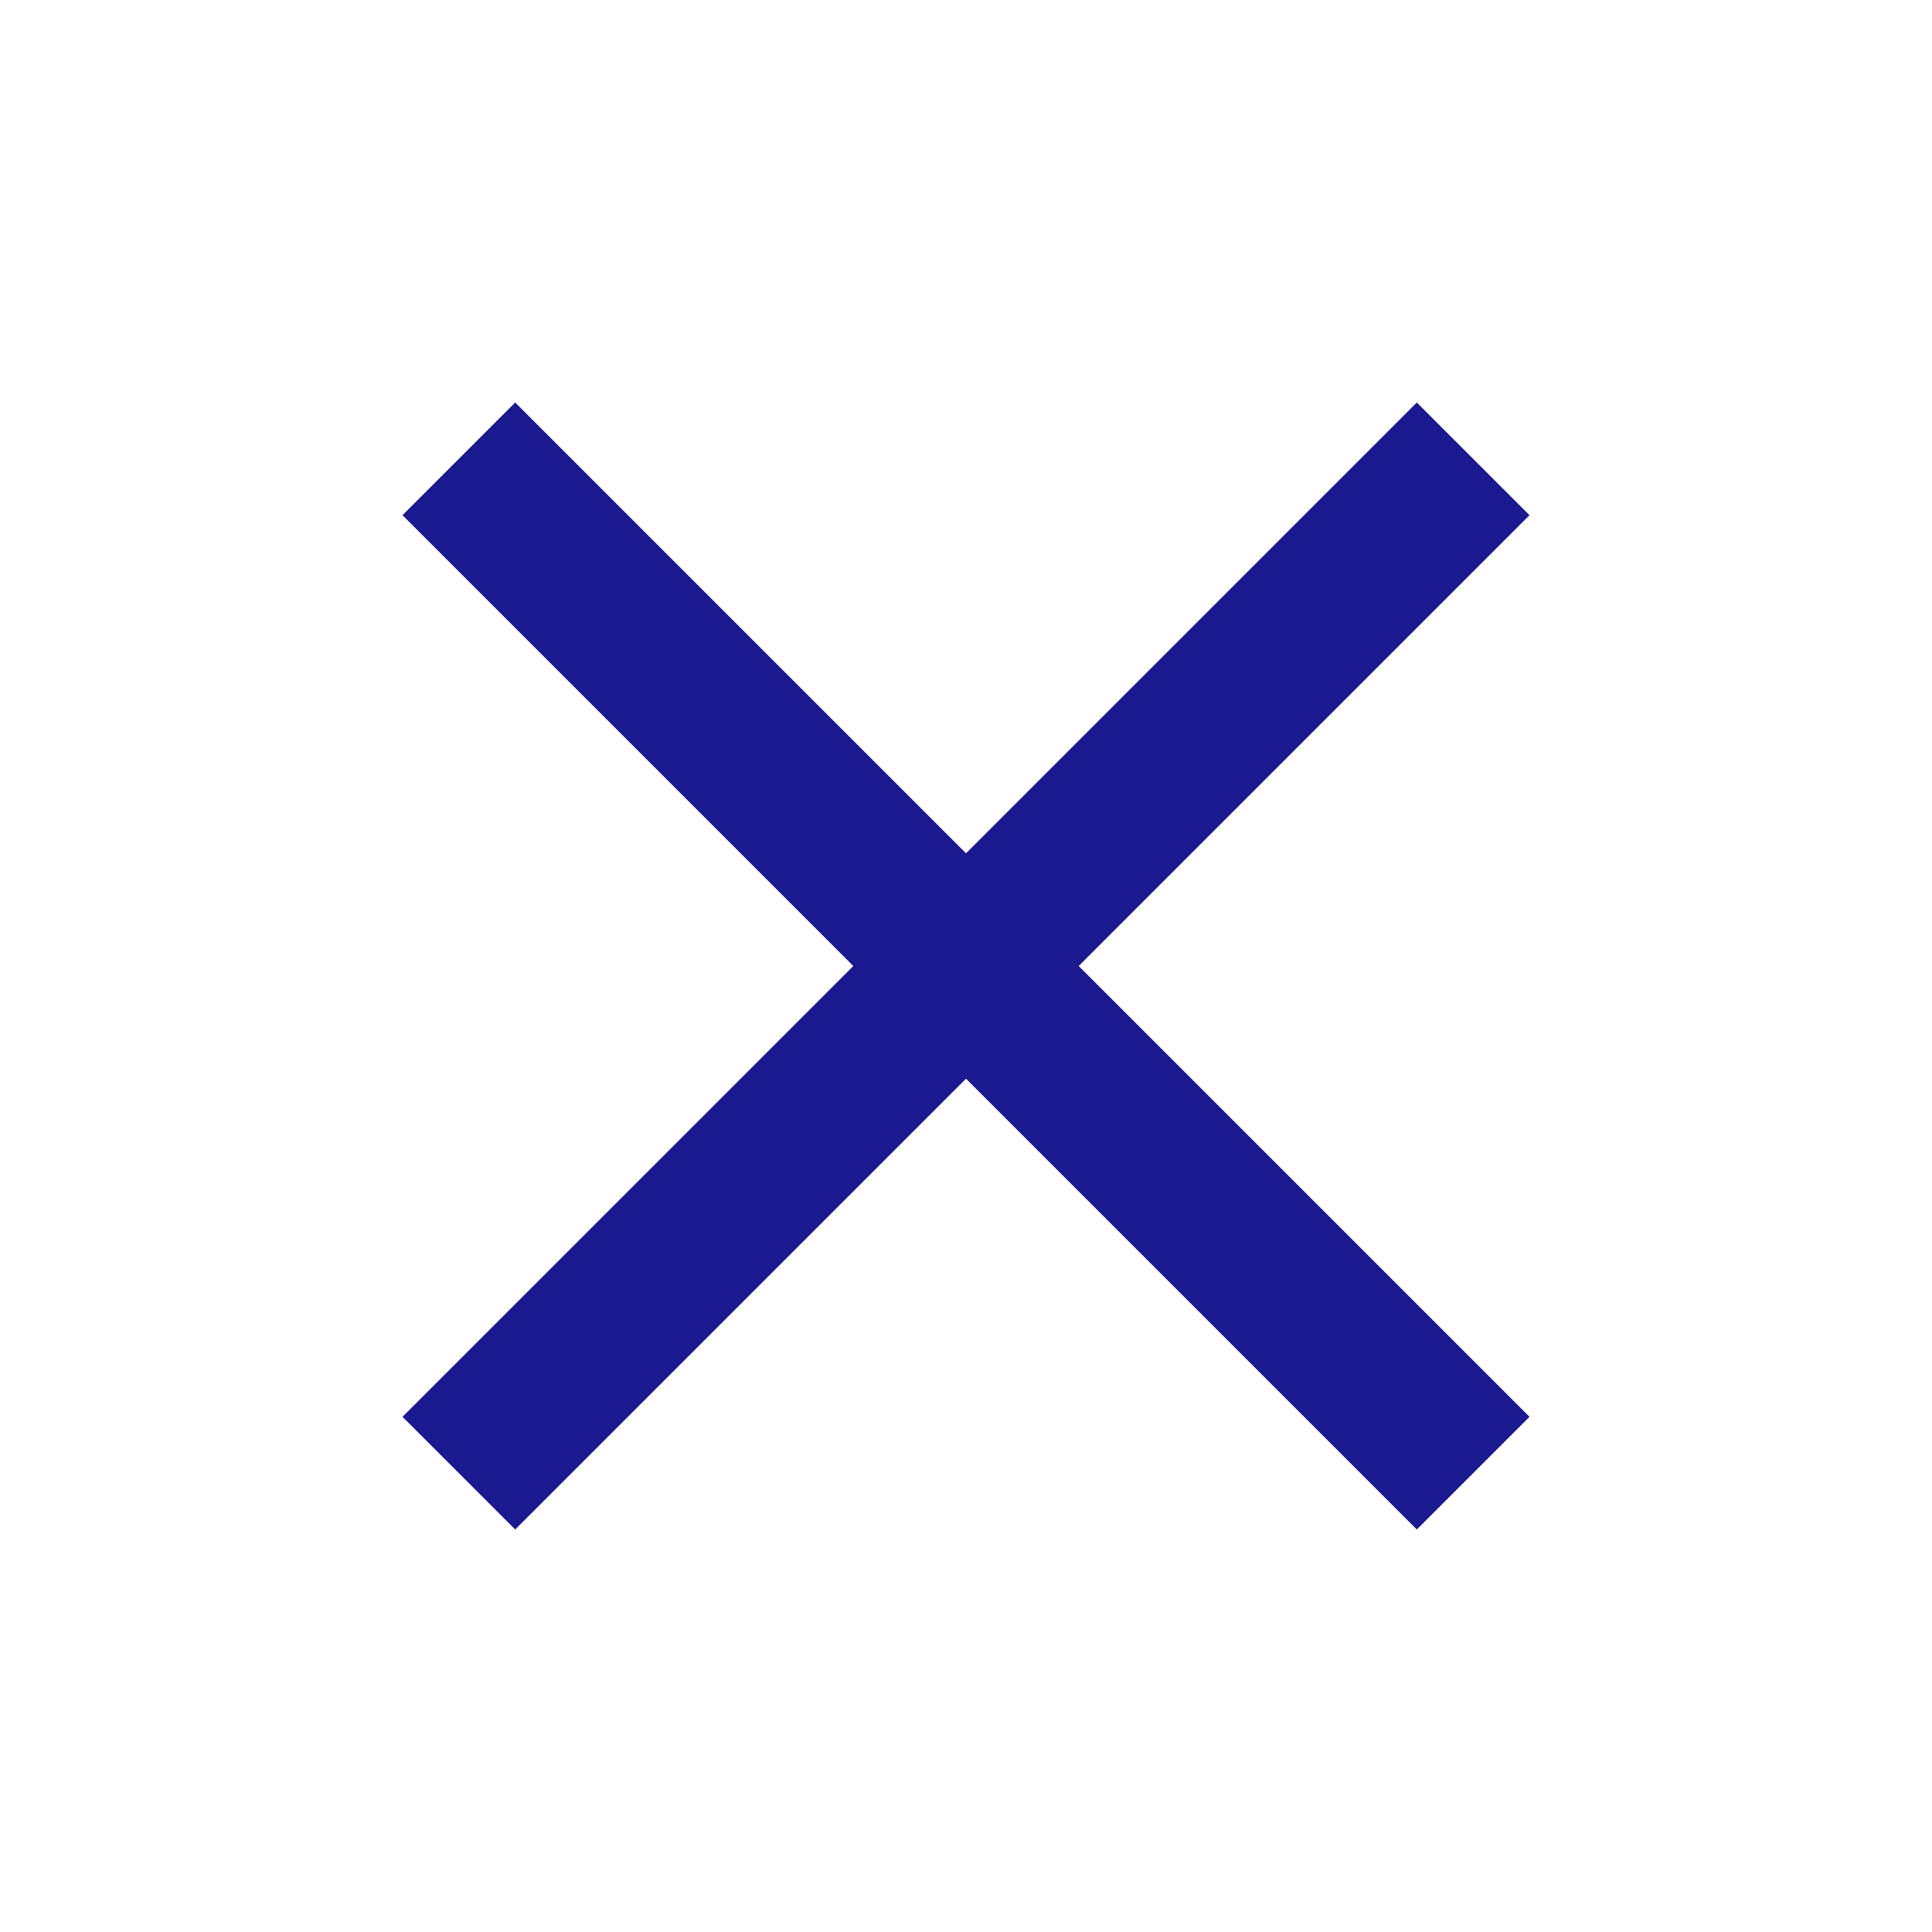
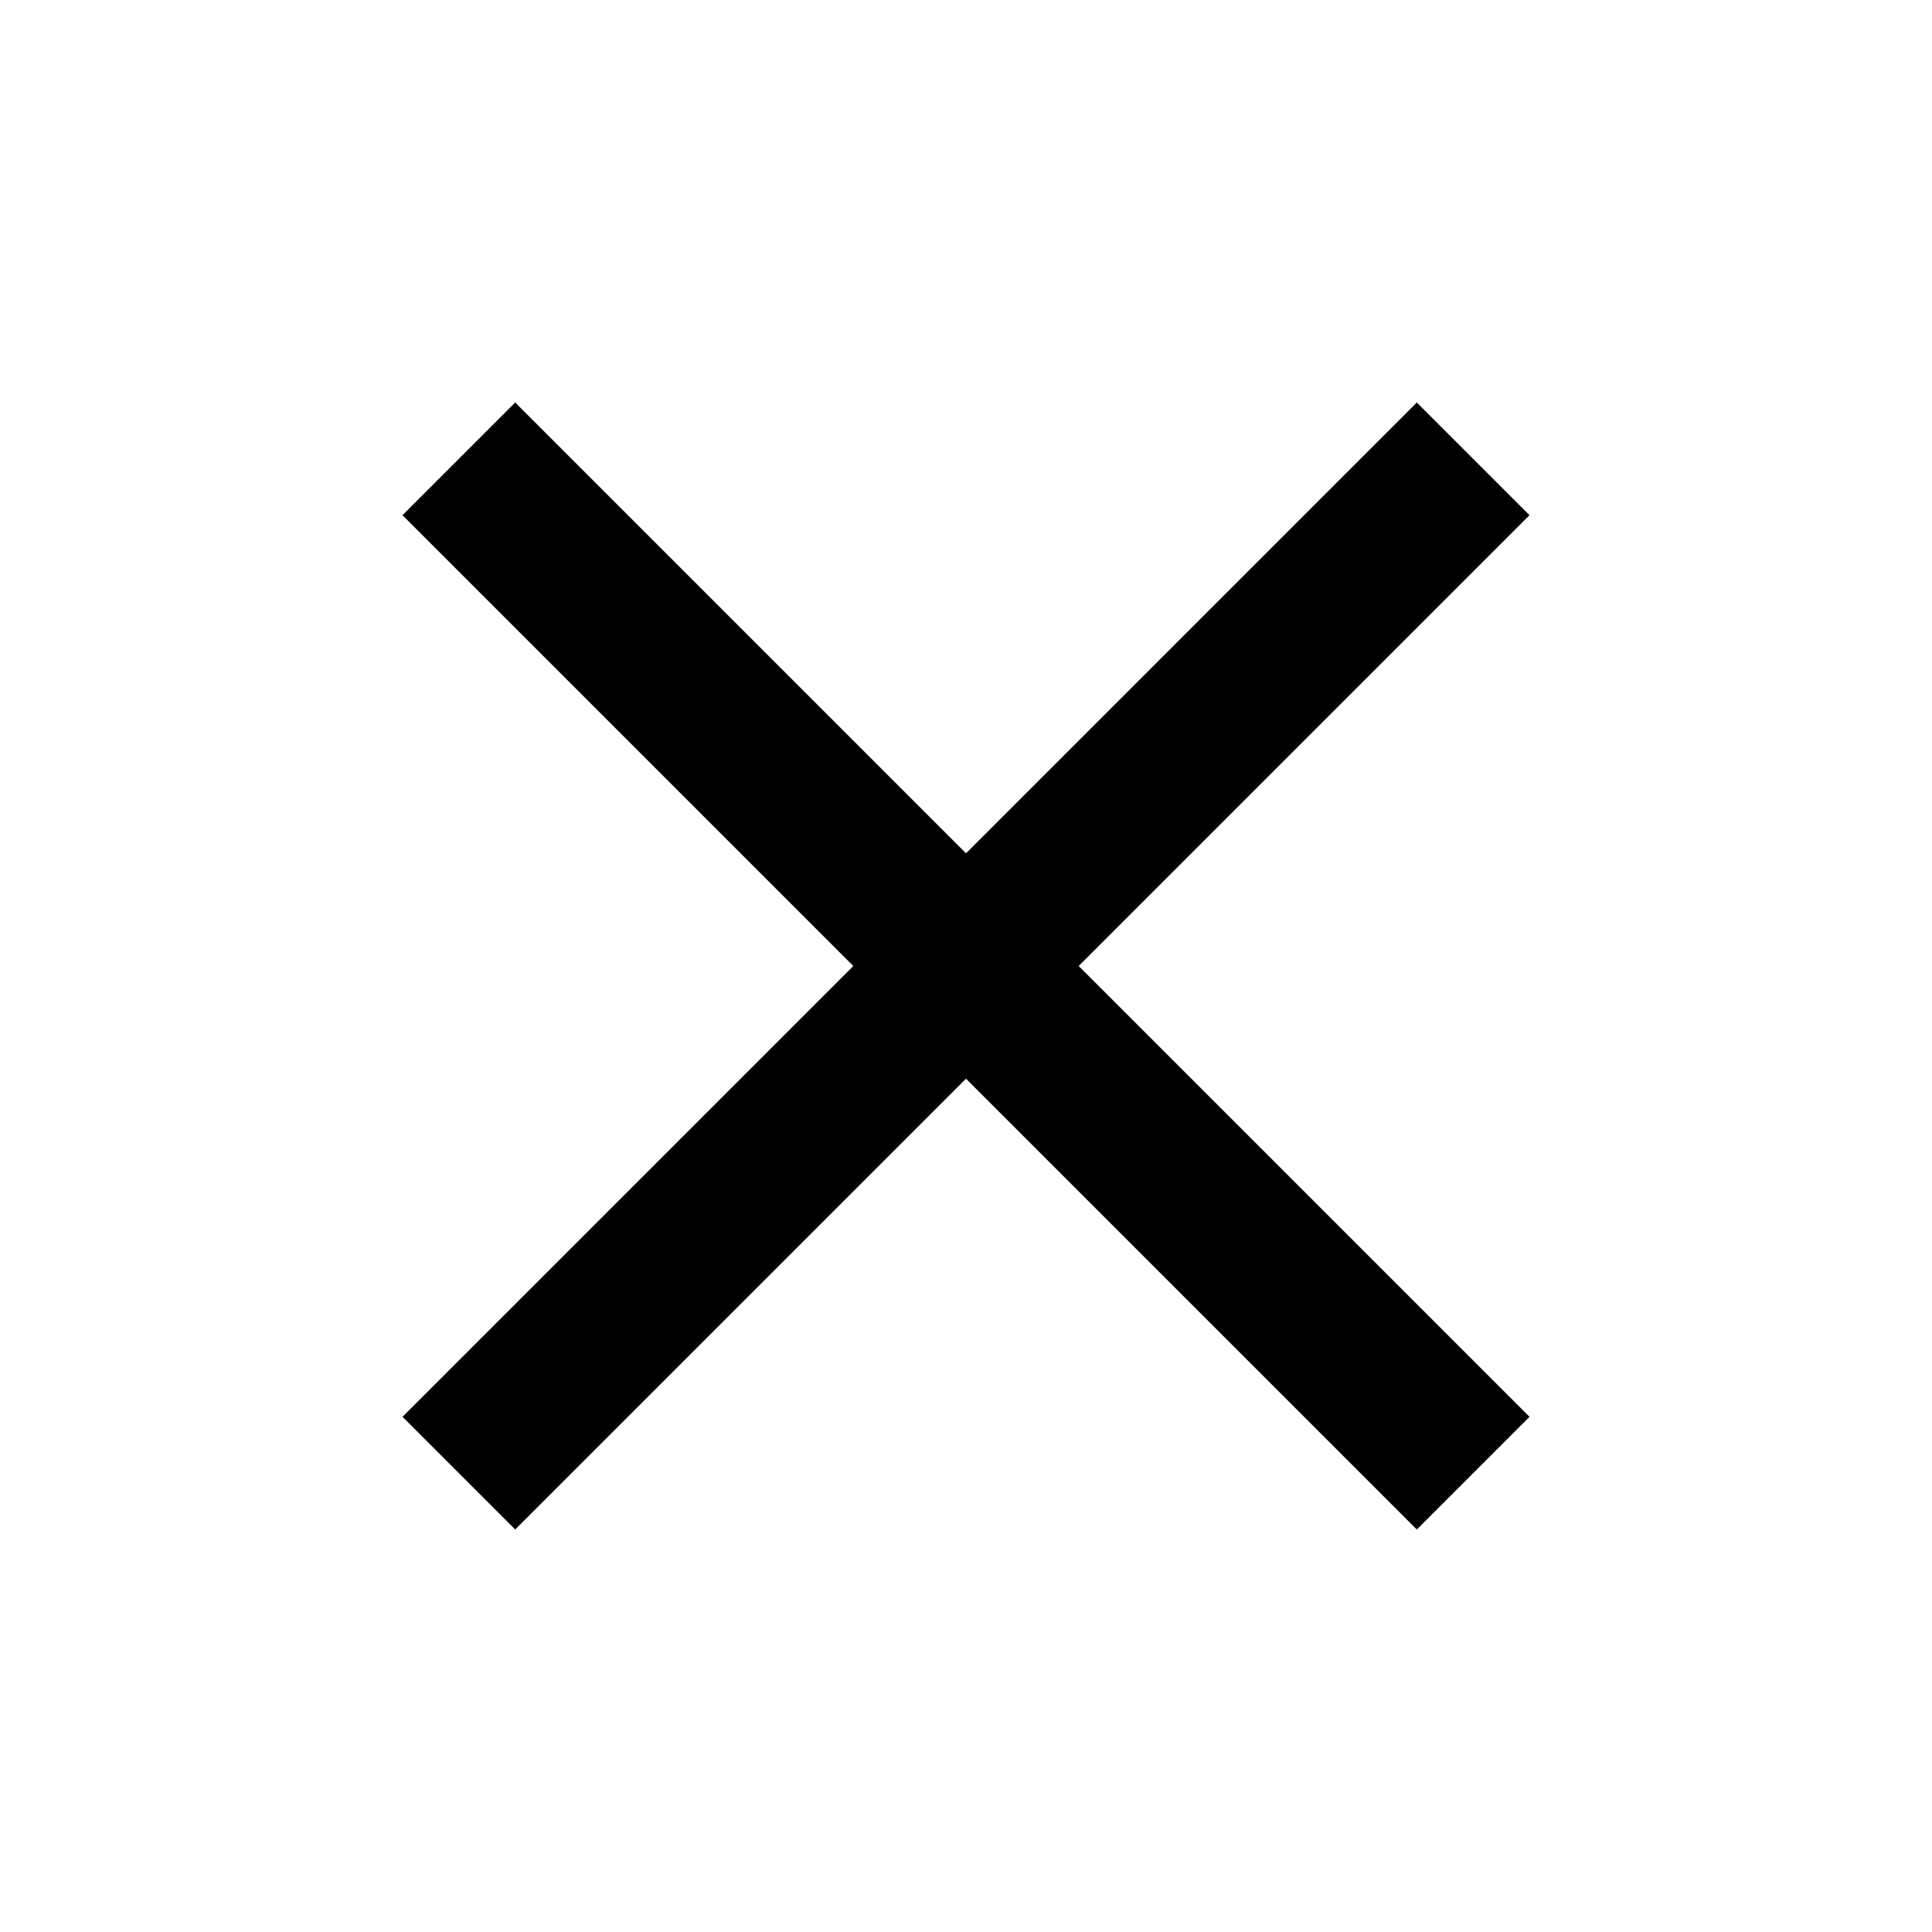
- <svg xmlns="http://www.w3.org/2000/svg" height="24px" viewBox="0 -960 960 960" width="24px" fill="#1b198f">
+ <svg xmlns="http://www.w3.org/2000/svg" height="24px" viewBox="0 -960 960 960" width="24px" fill="#000">
  <path d="m256-200-56-56 224-224-224-224 56-56 224 224 224-224 56 56-224 224 224 224-56 56-224-224-224 224Z" />
</svg>
